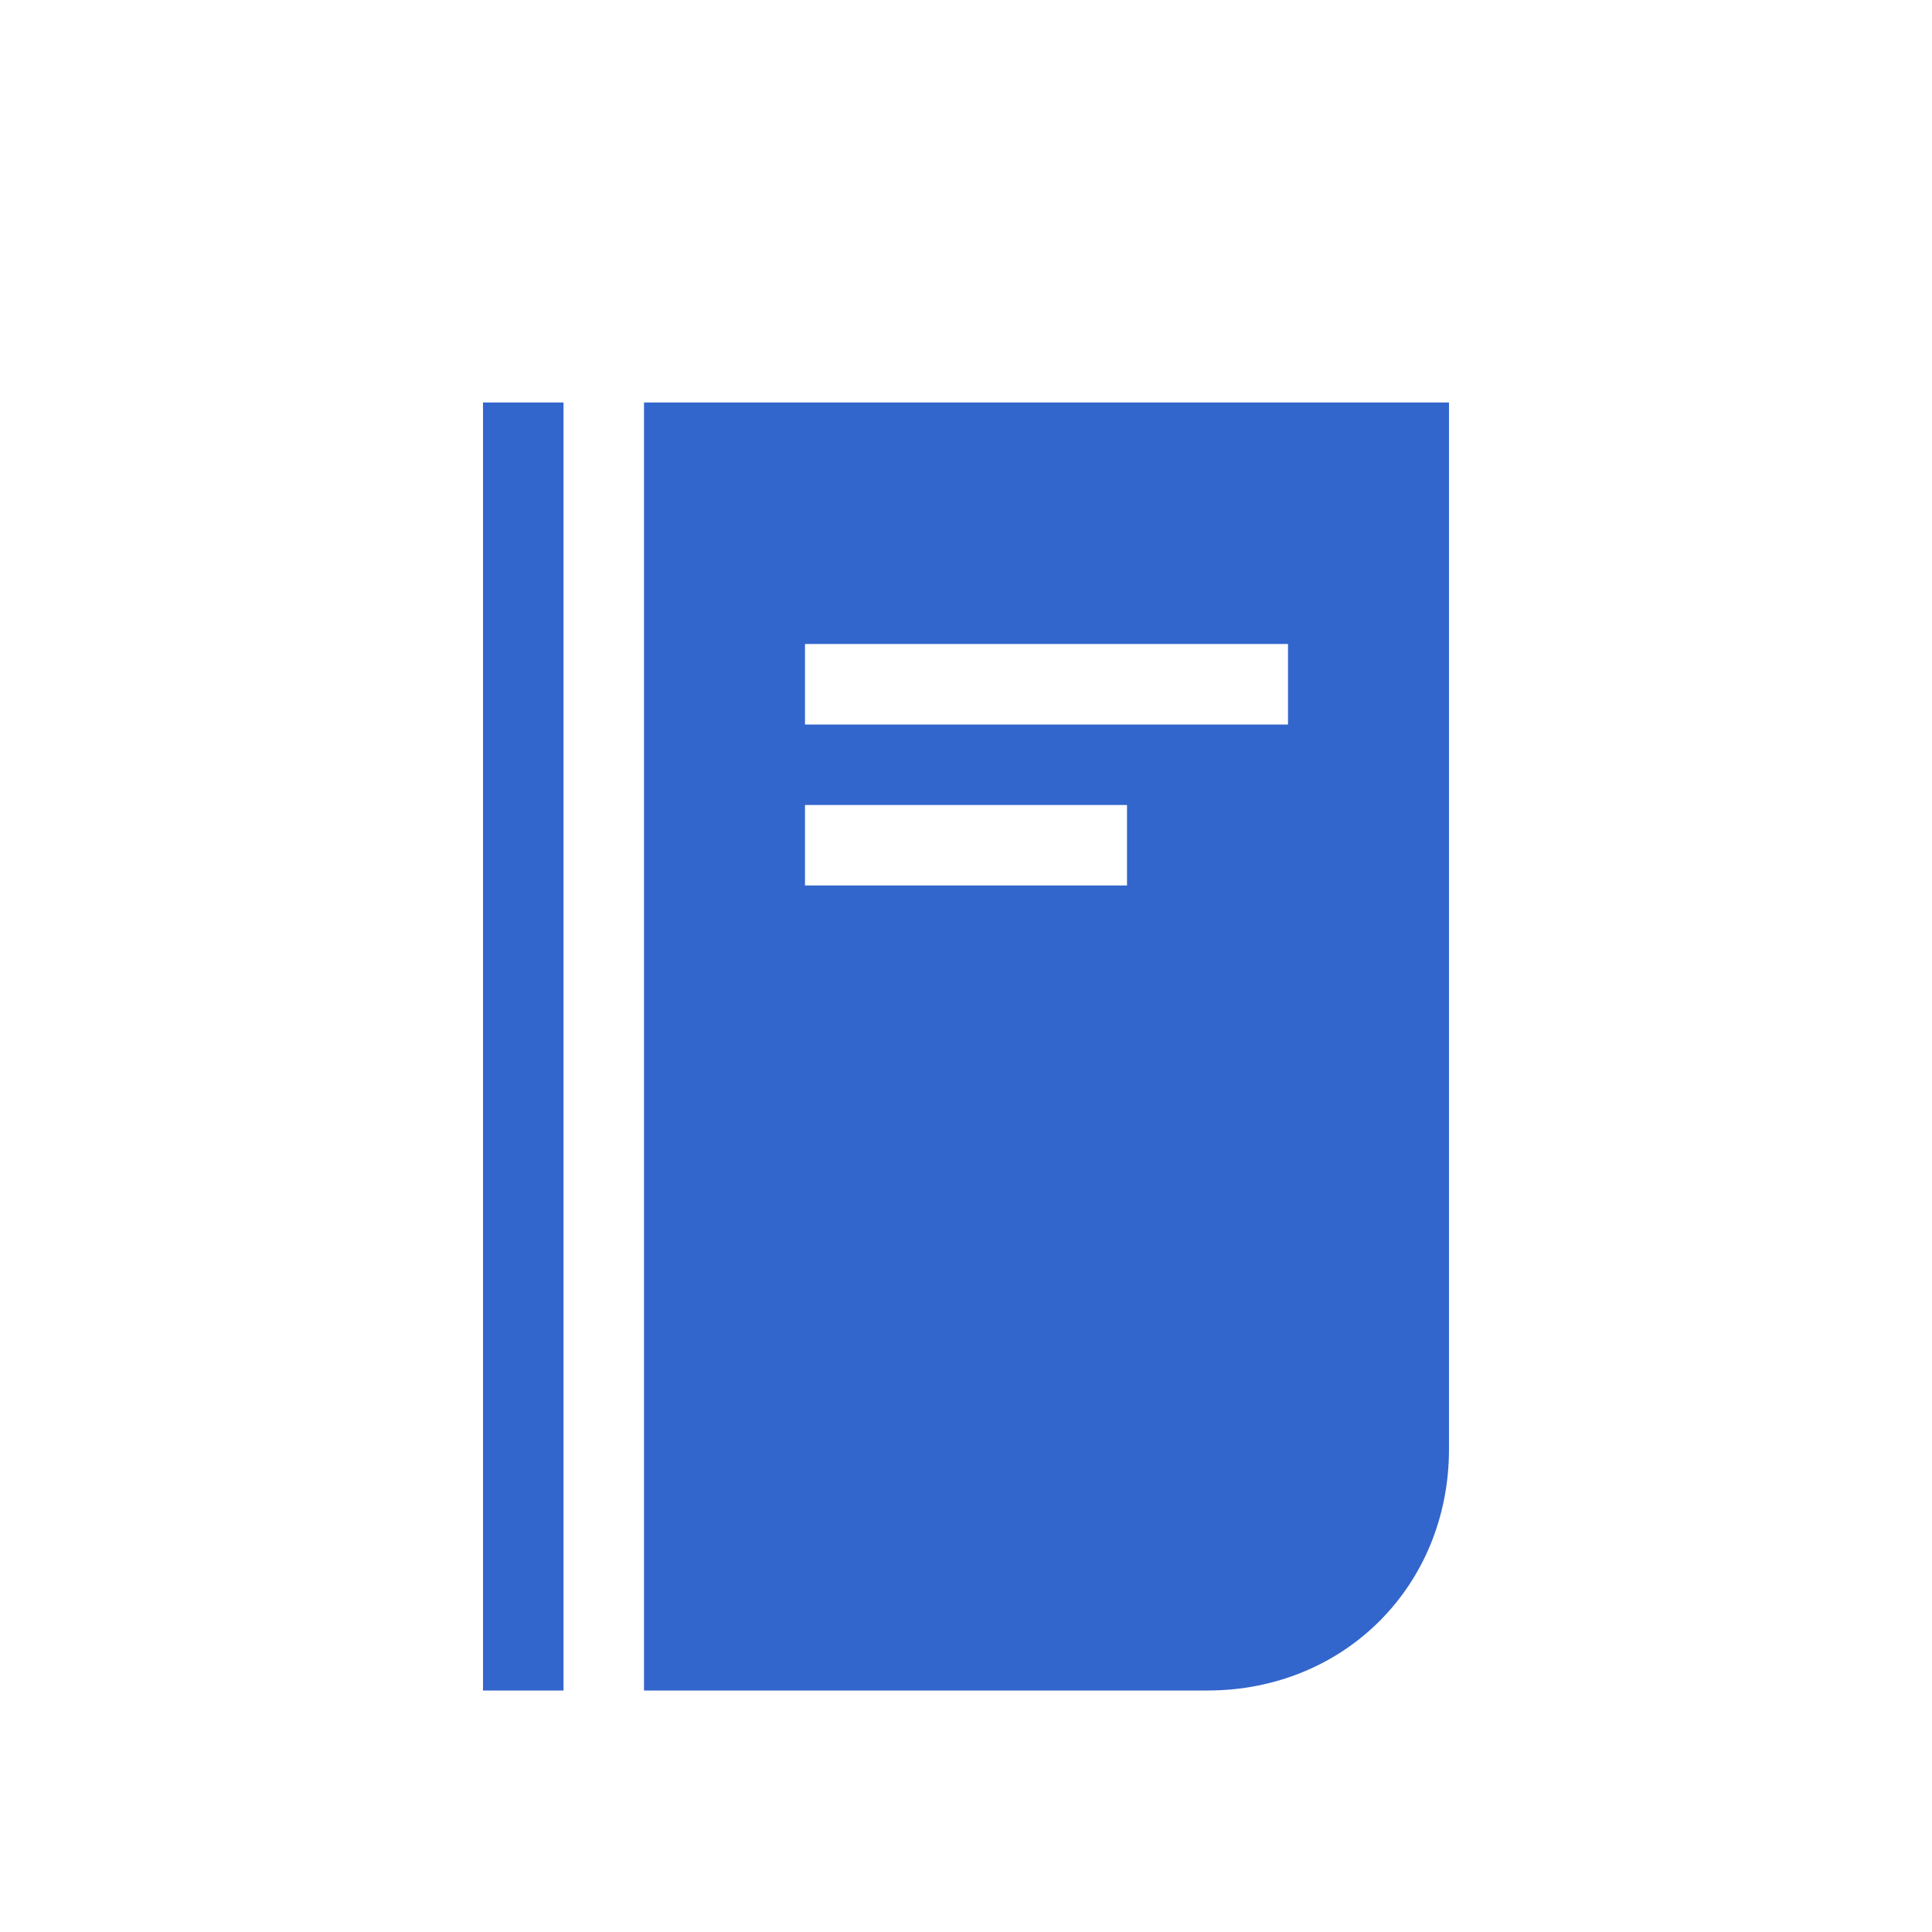
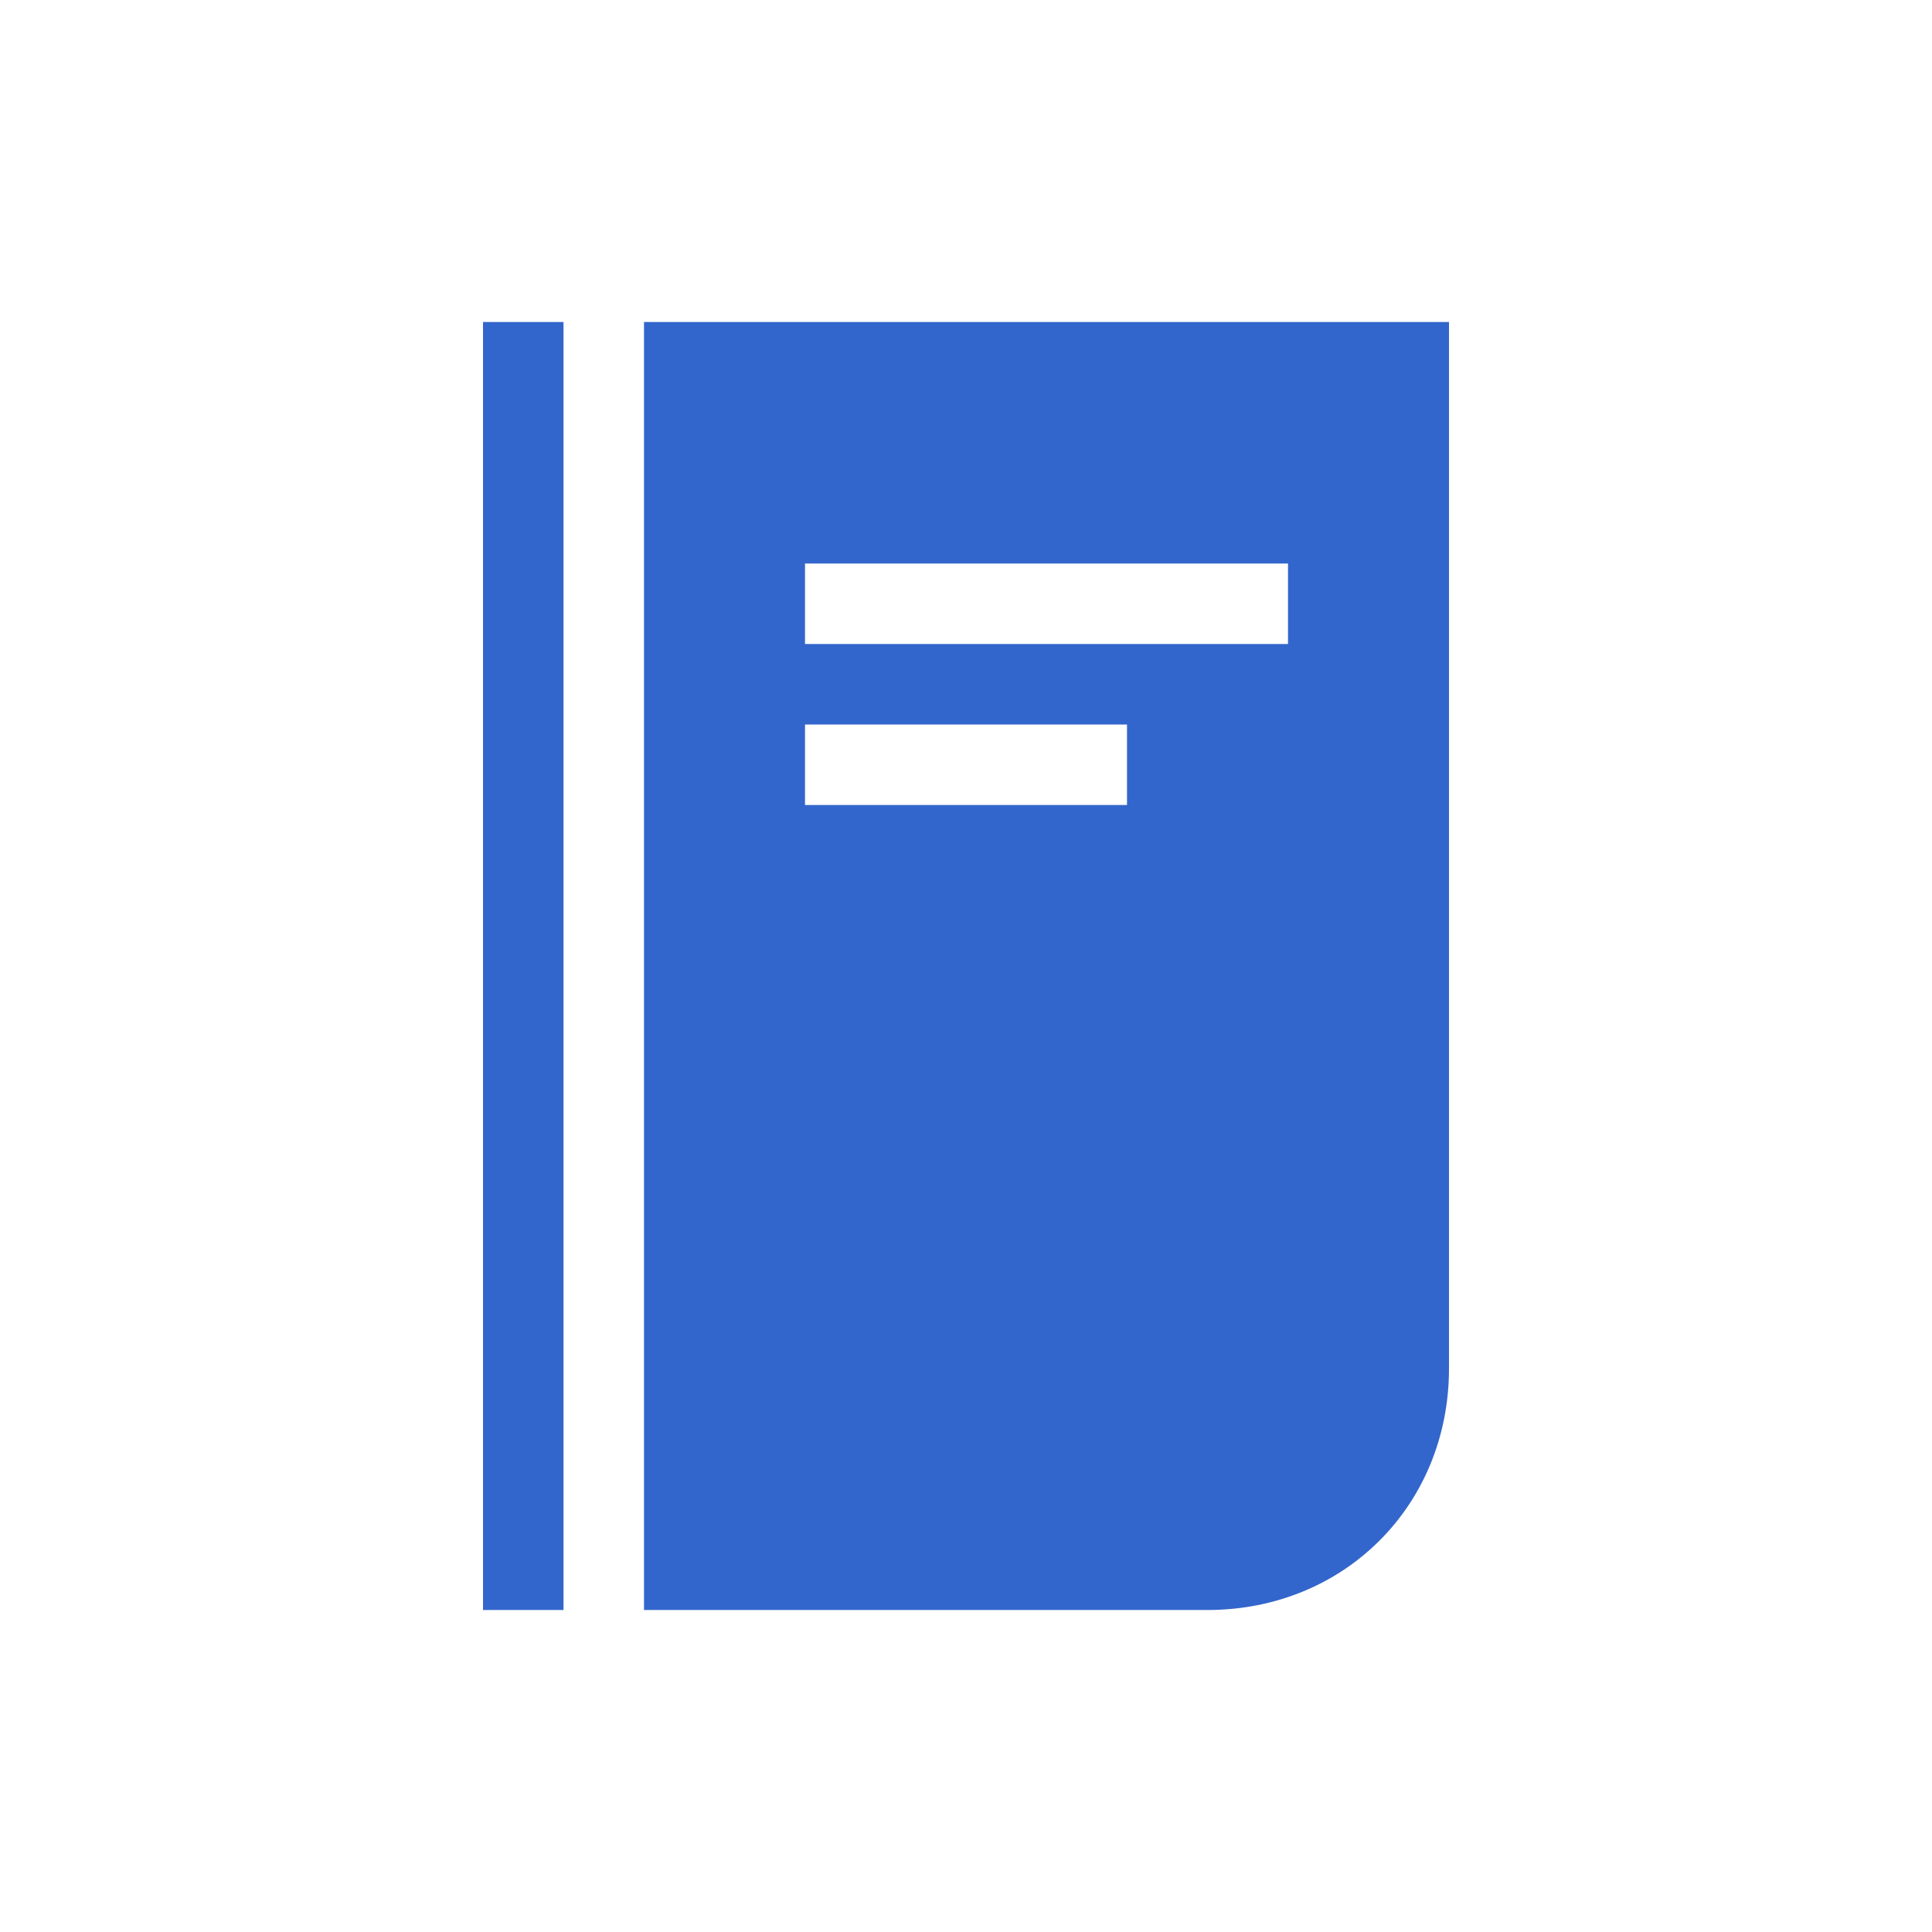
<svg xmlns="http://www.w3.org/2000/svg" width="24" height="24" viewBox="0 0 24 24">
  <g fill="#36c">
-     <path d="M16 9V8h-6v1h6zm-2 2v-1h-4v1h4zM6 5h1v16H6V5zm2 0h10v13c0 1.7-1.3 3-3 3H8V5z" />
+     <path d="M16 8V7h-6v1h6zm-2 2V9h-4v1h4zM6 4h1v16H6V4zm2 0h10v13c0 1.7-1.3 3-3 3H8V4z" />
  </g>
</svg>
